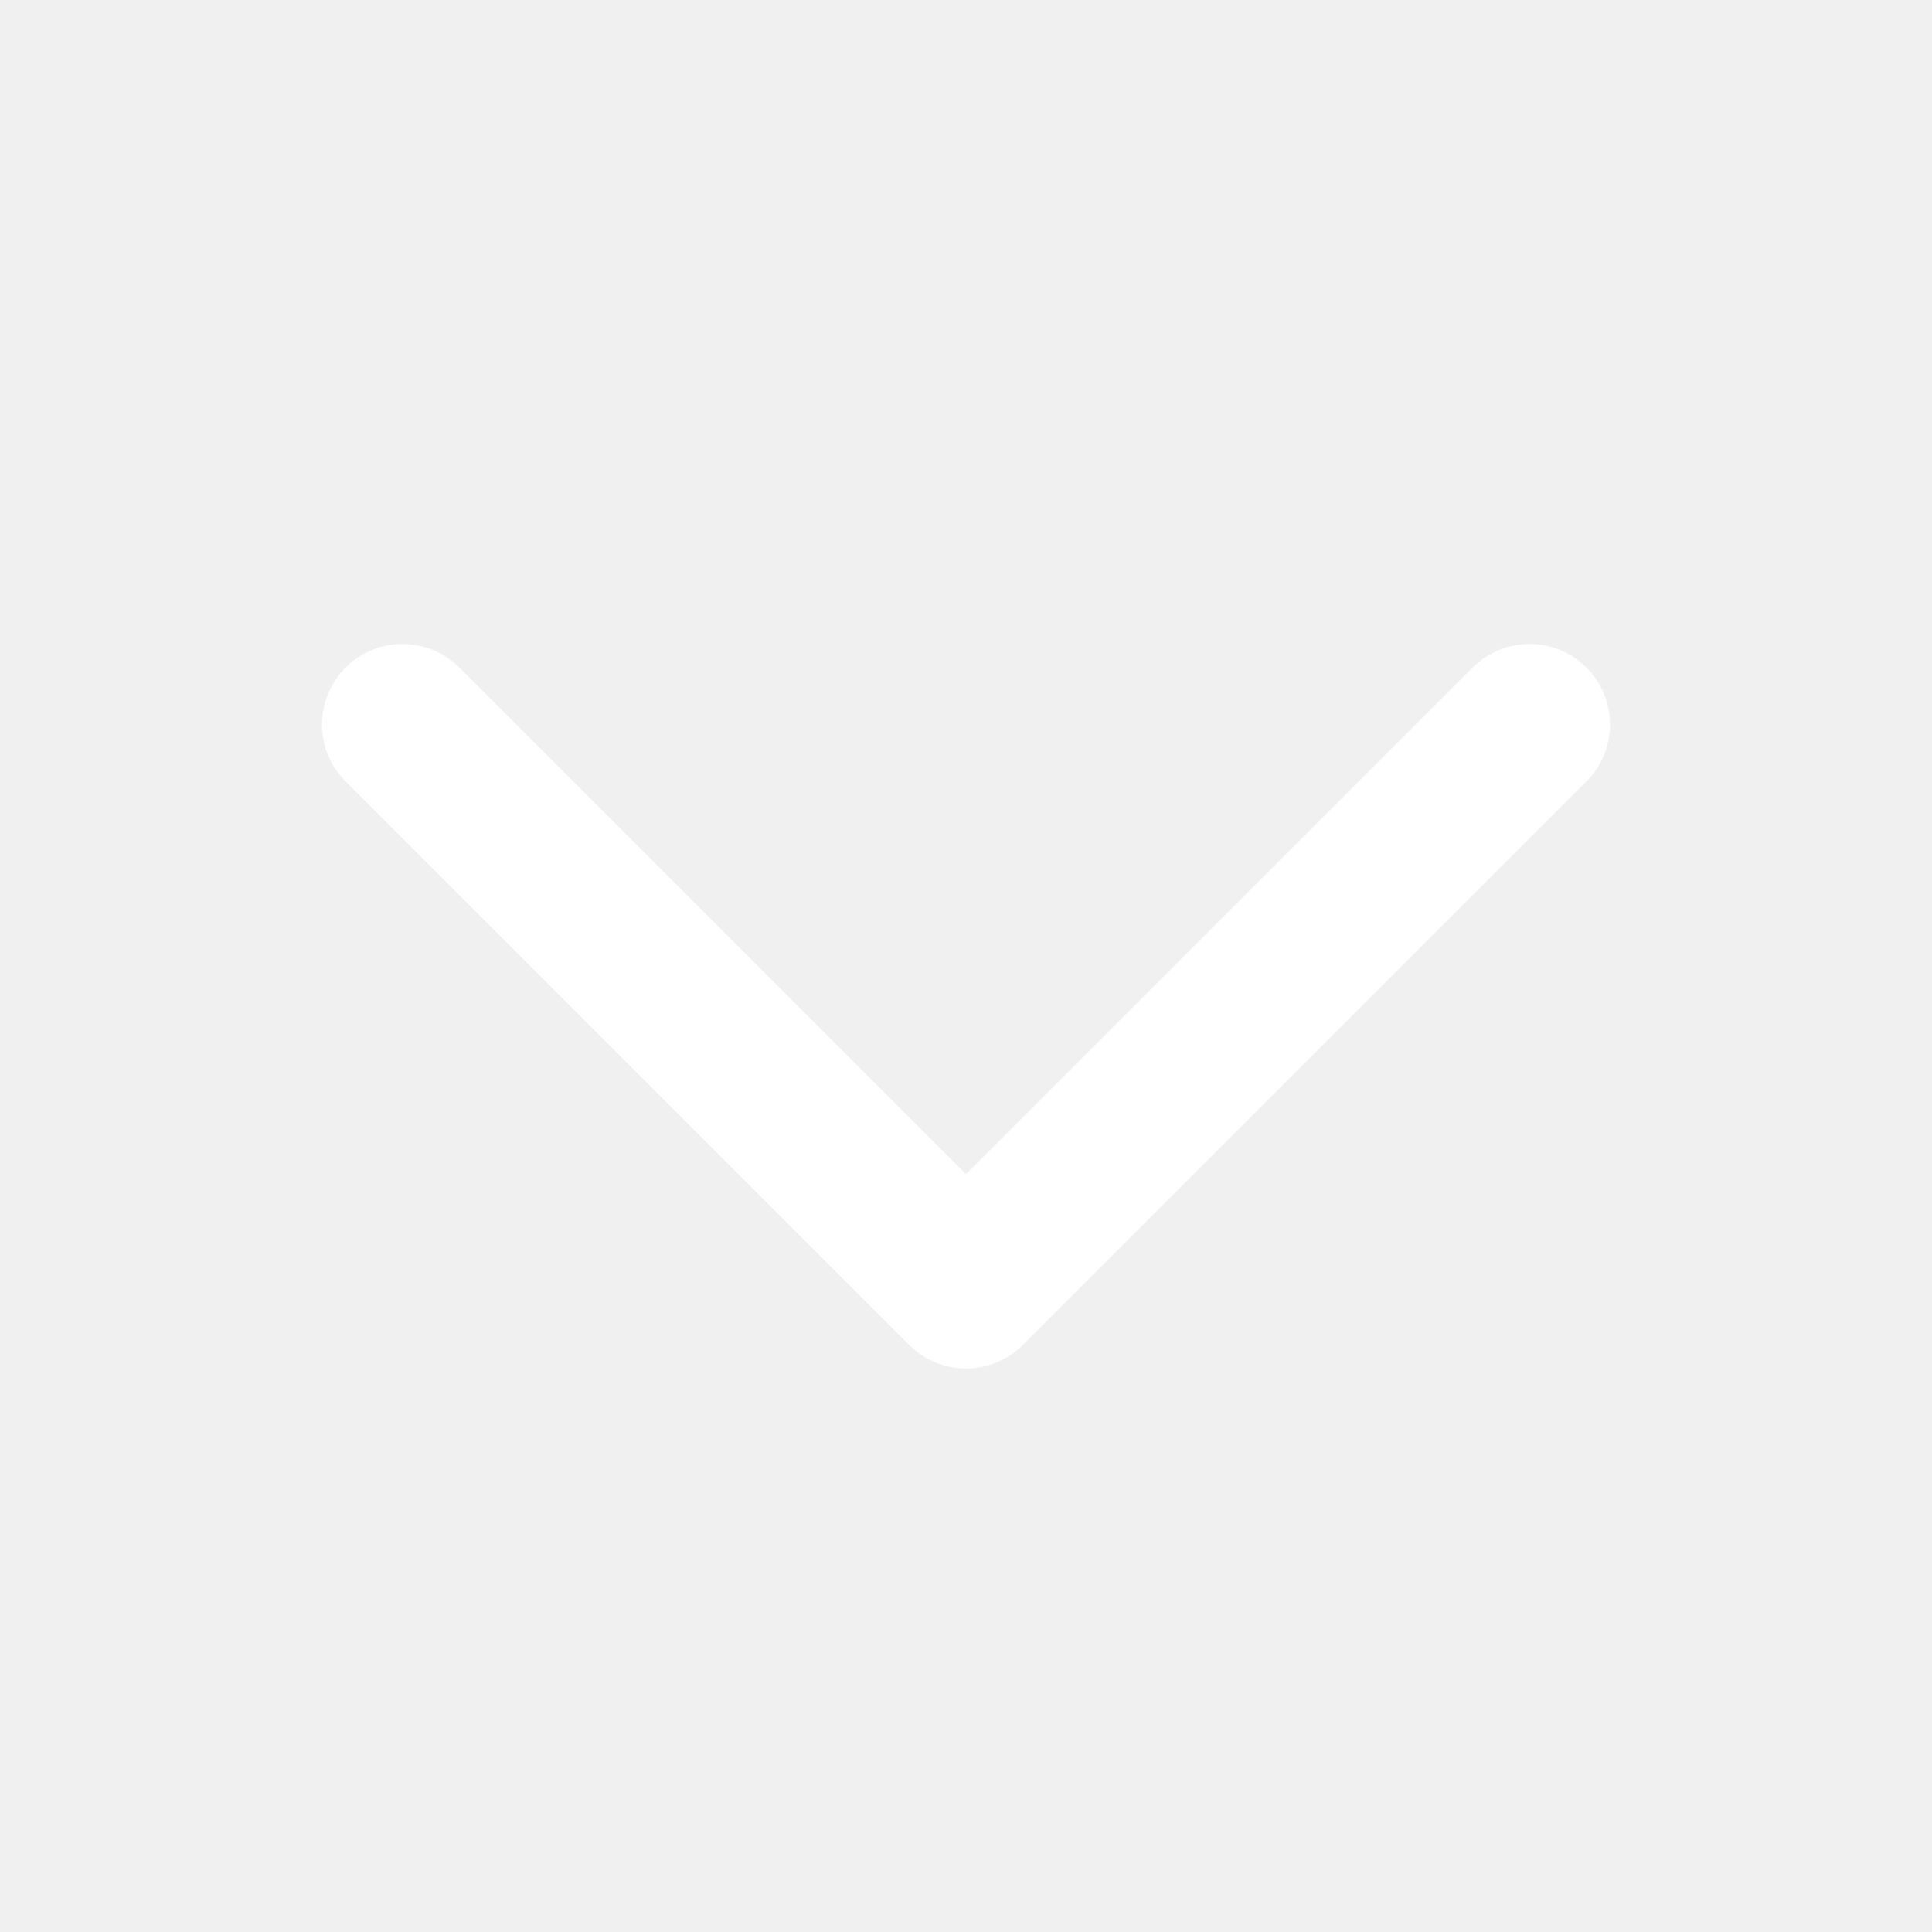
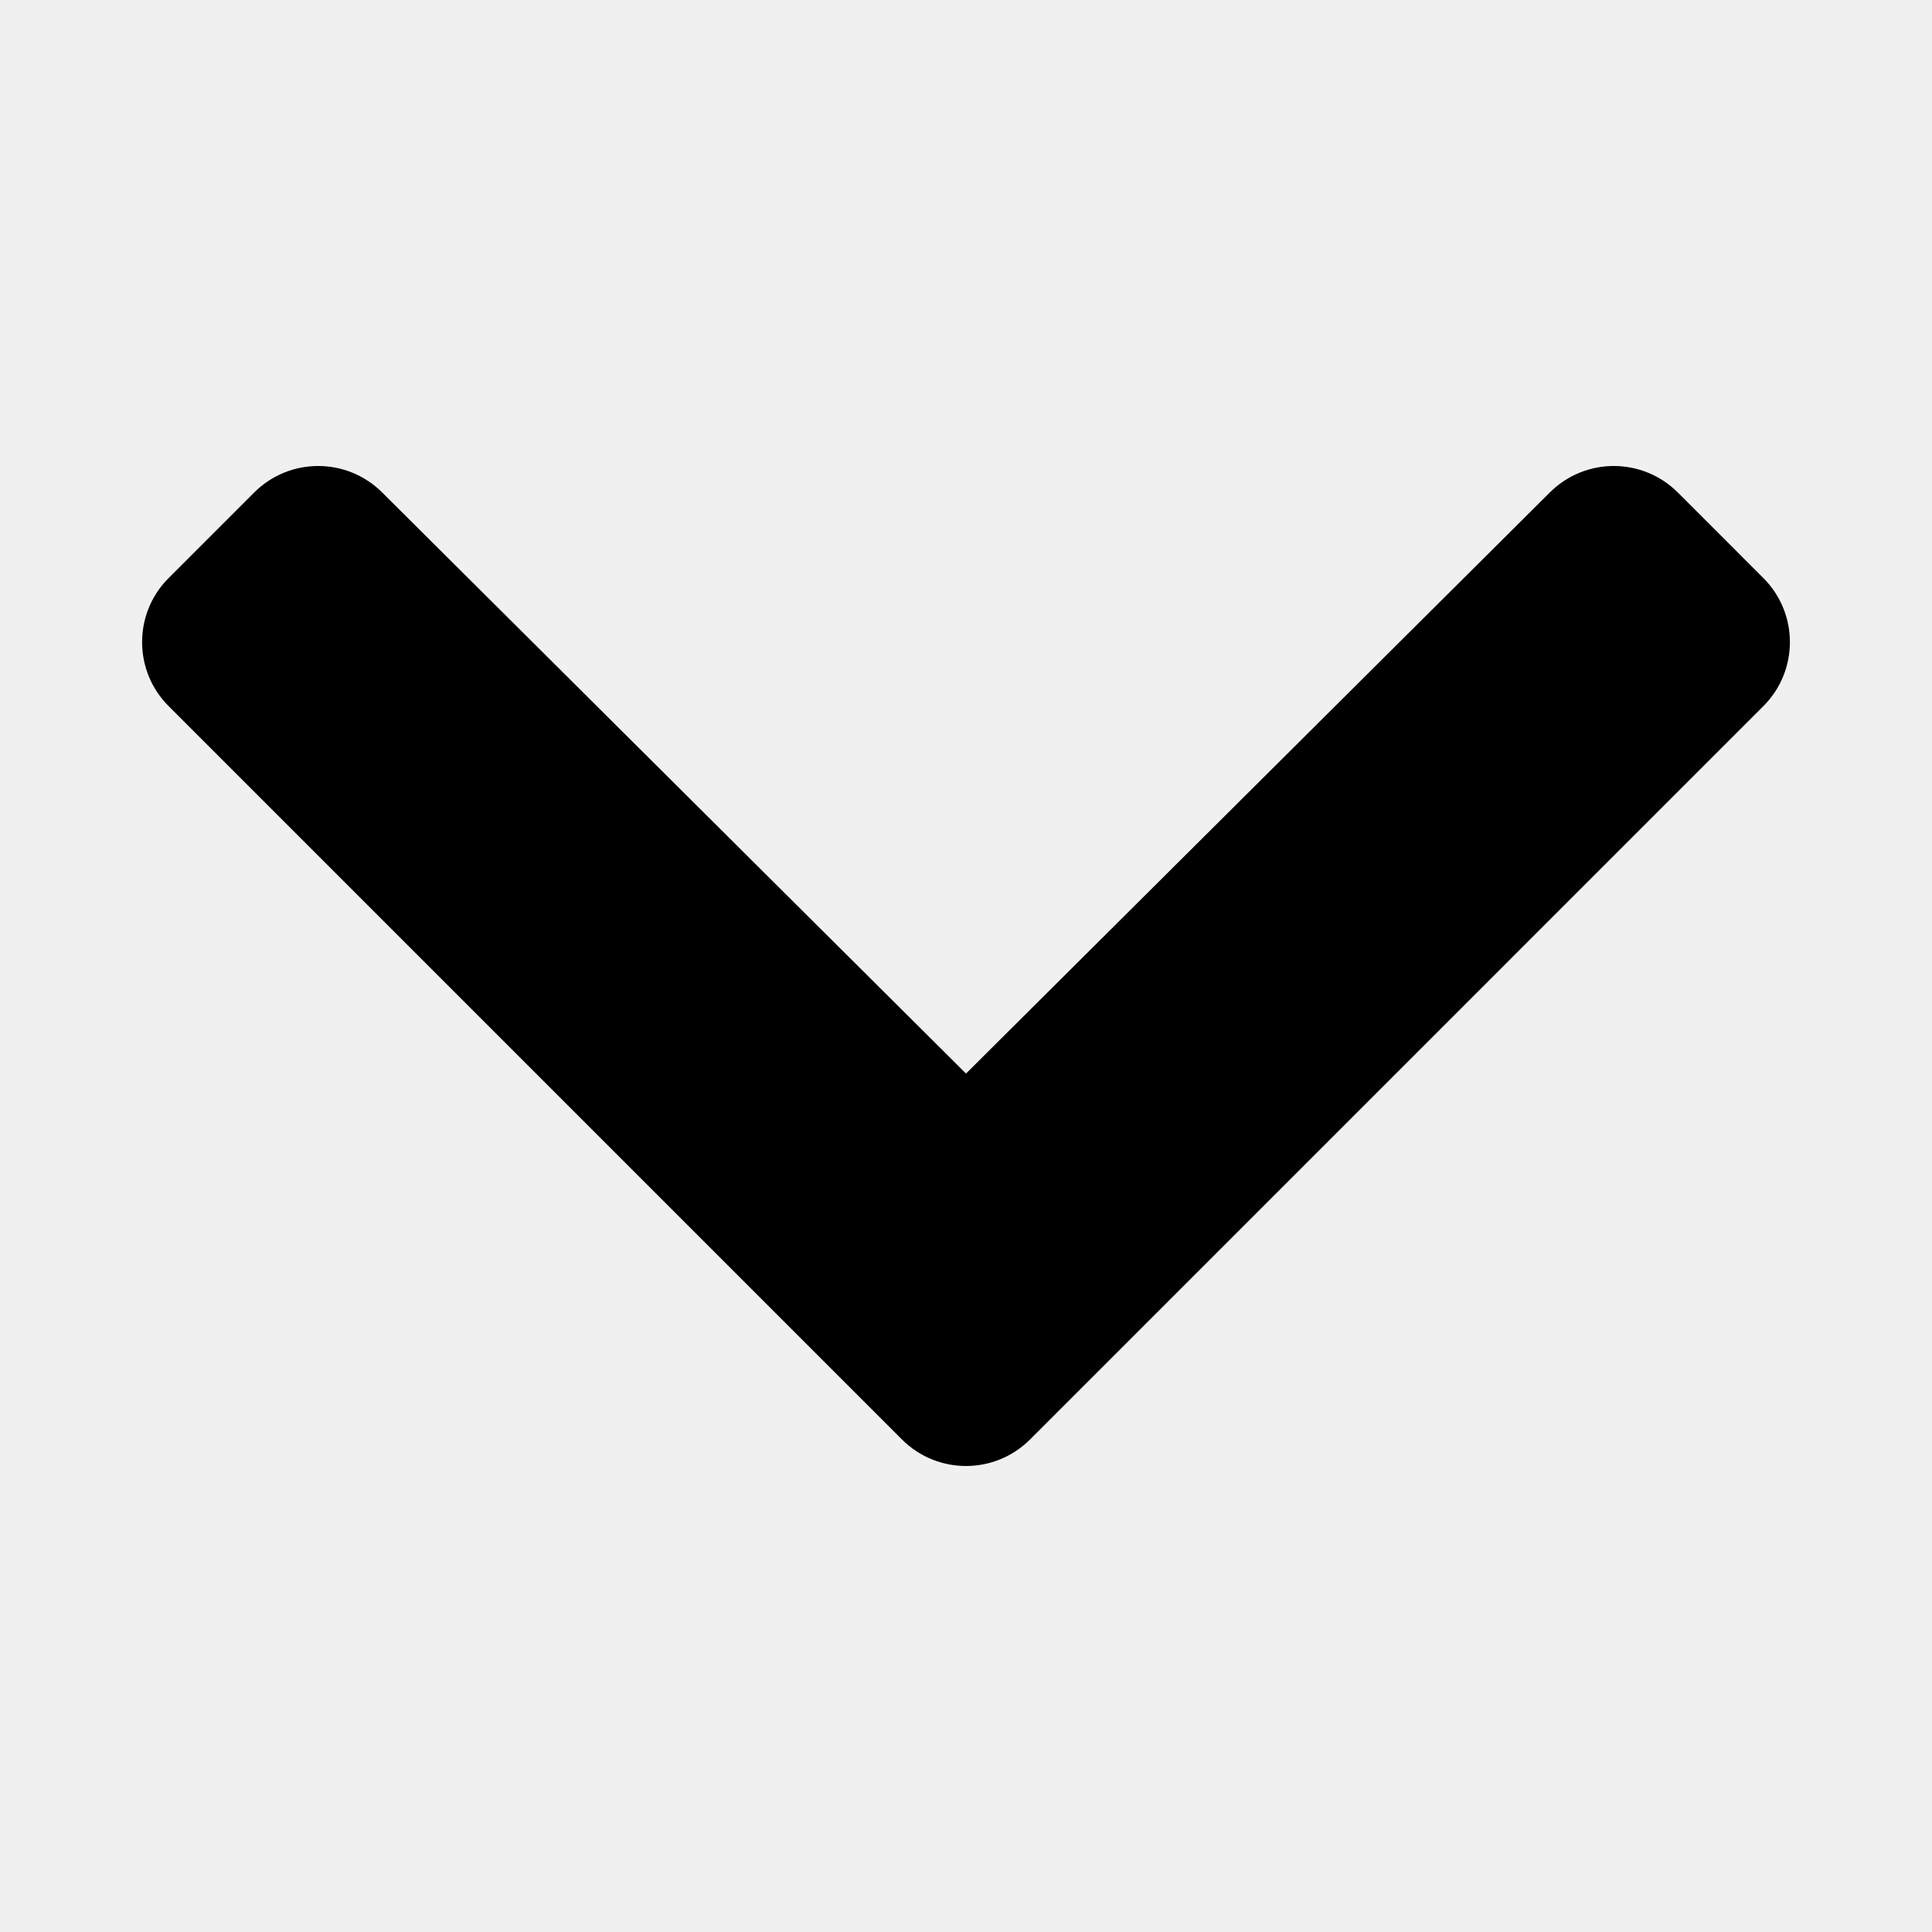
- <svg xmlns="http://www.w3.org/2000/svg" class="h-6 w-6" fill="none" viewBox="0 0 24 24" stroke="currentColor" stroke-width="2">
-   <path stroke-linecap="round" stroke-linejoin="round" d="M19 9l-7 7-7-7" stroke="#fff" />
+ <svg xmlns="http://www.w3.org/2000/svg" width="20" height="20" viewBox="0 0 448 512">
+   <path d="M207.029 381.476L12.686 187.132c-9.373-9.373-9.373-24.569 0-33.941l22.667-22.667c9.357-9.357 24.522-9.375 33.901-.04L224 284.505l154.745-154.021c9.379-9.335 24.544-9.317 33.901.04l22.667 22.667c9.373 9.373 9.373 24.569 0 33.941L240.971 381.476c-9.373 9.372-24.569 9.372-33.942 0z" />
</svg>
